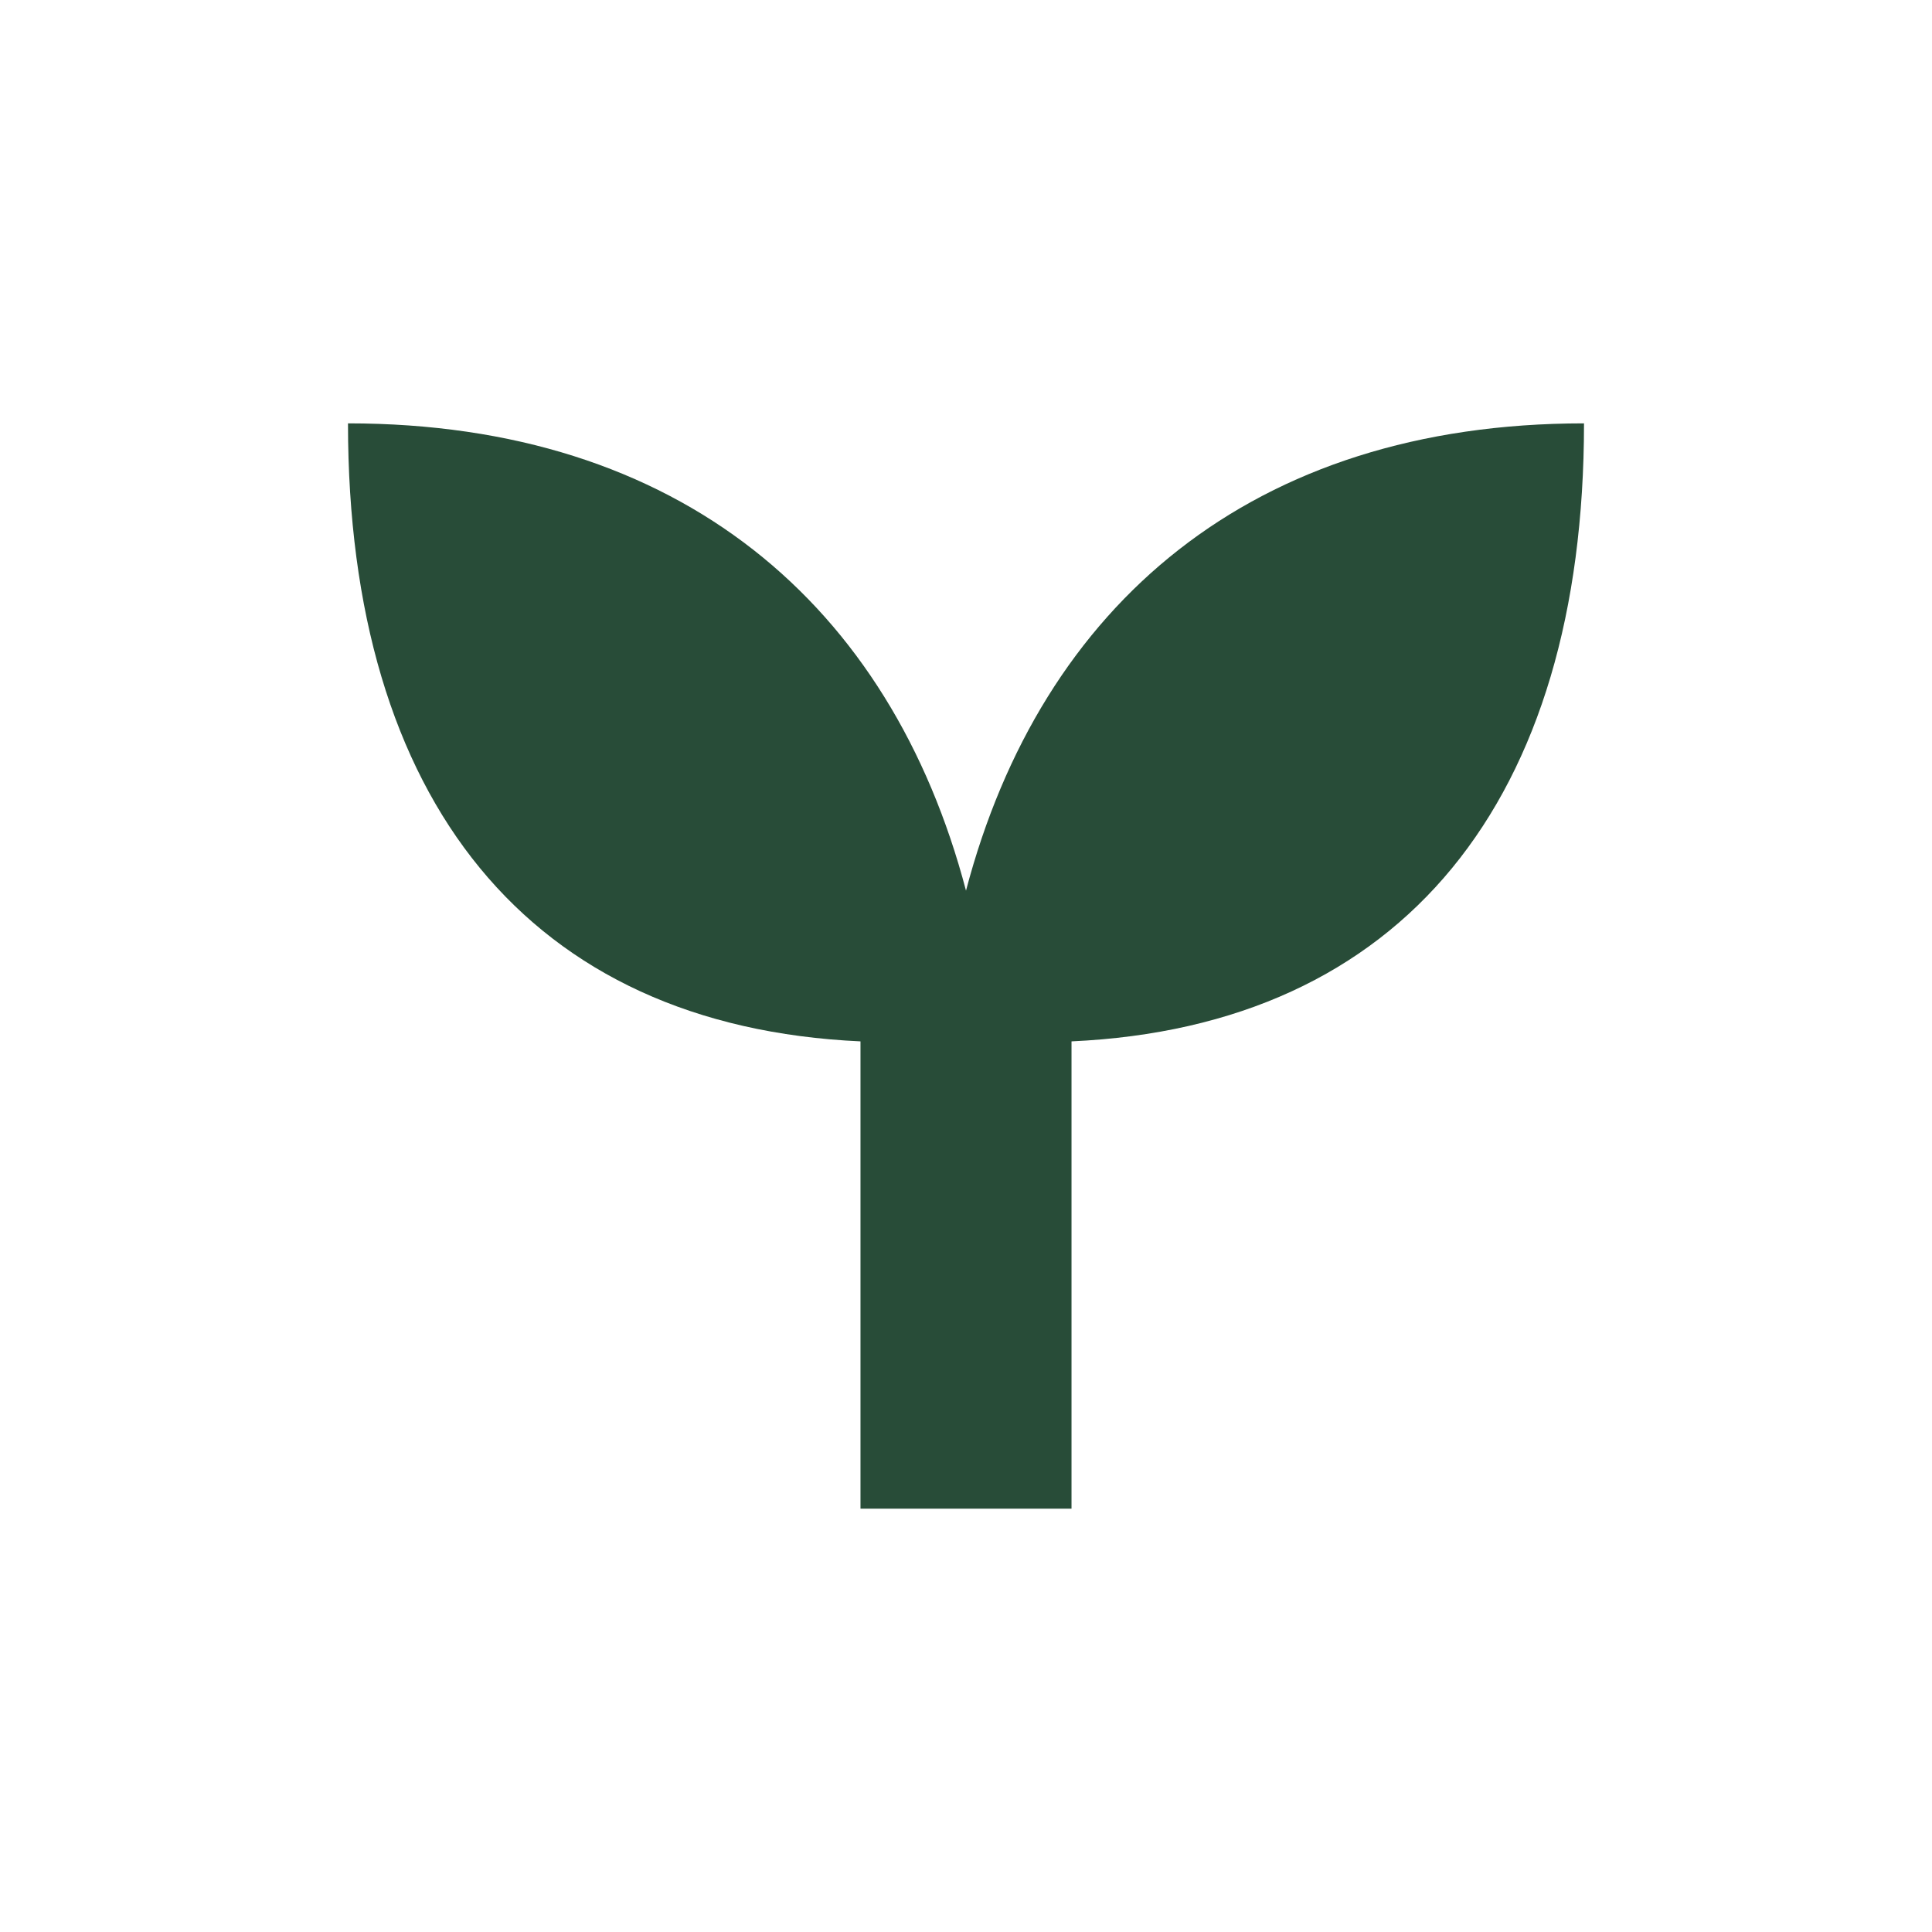
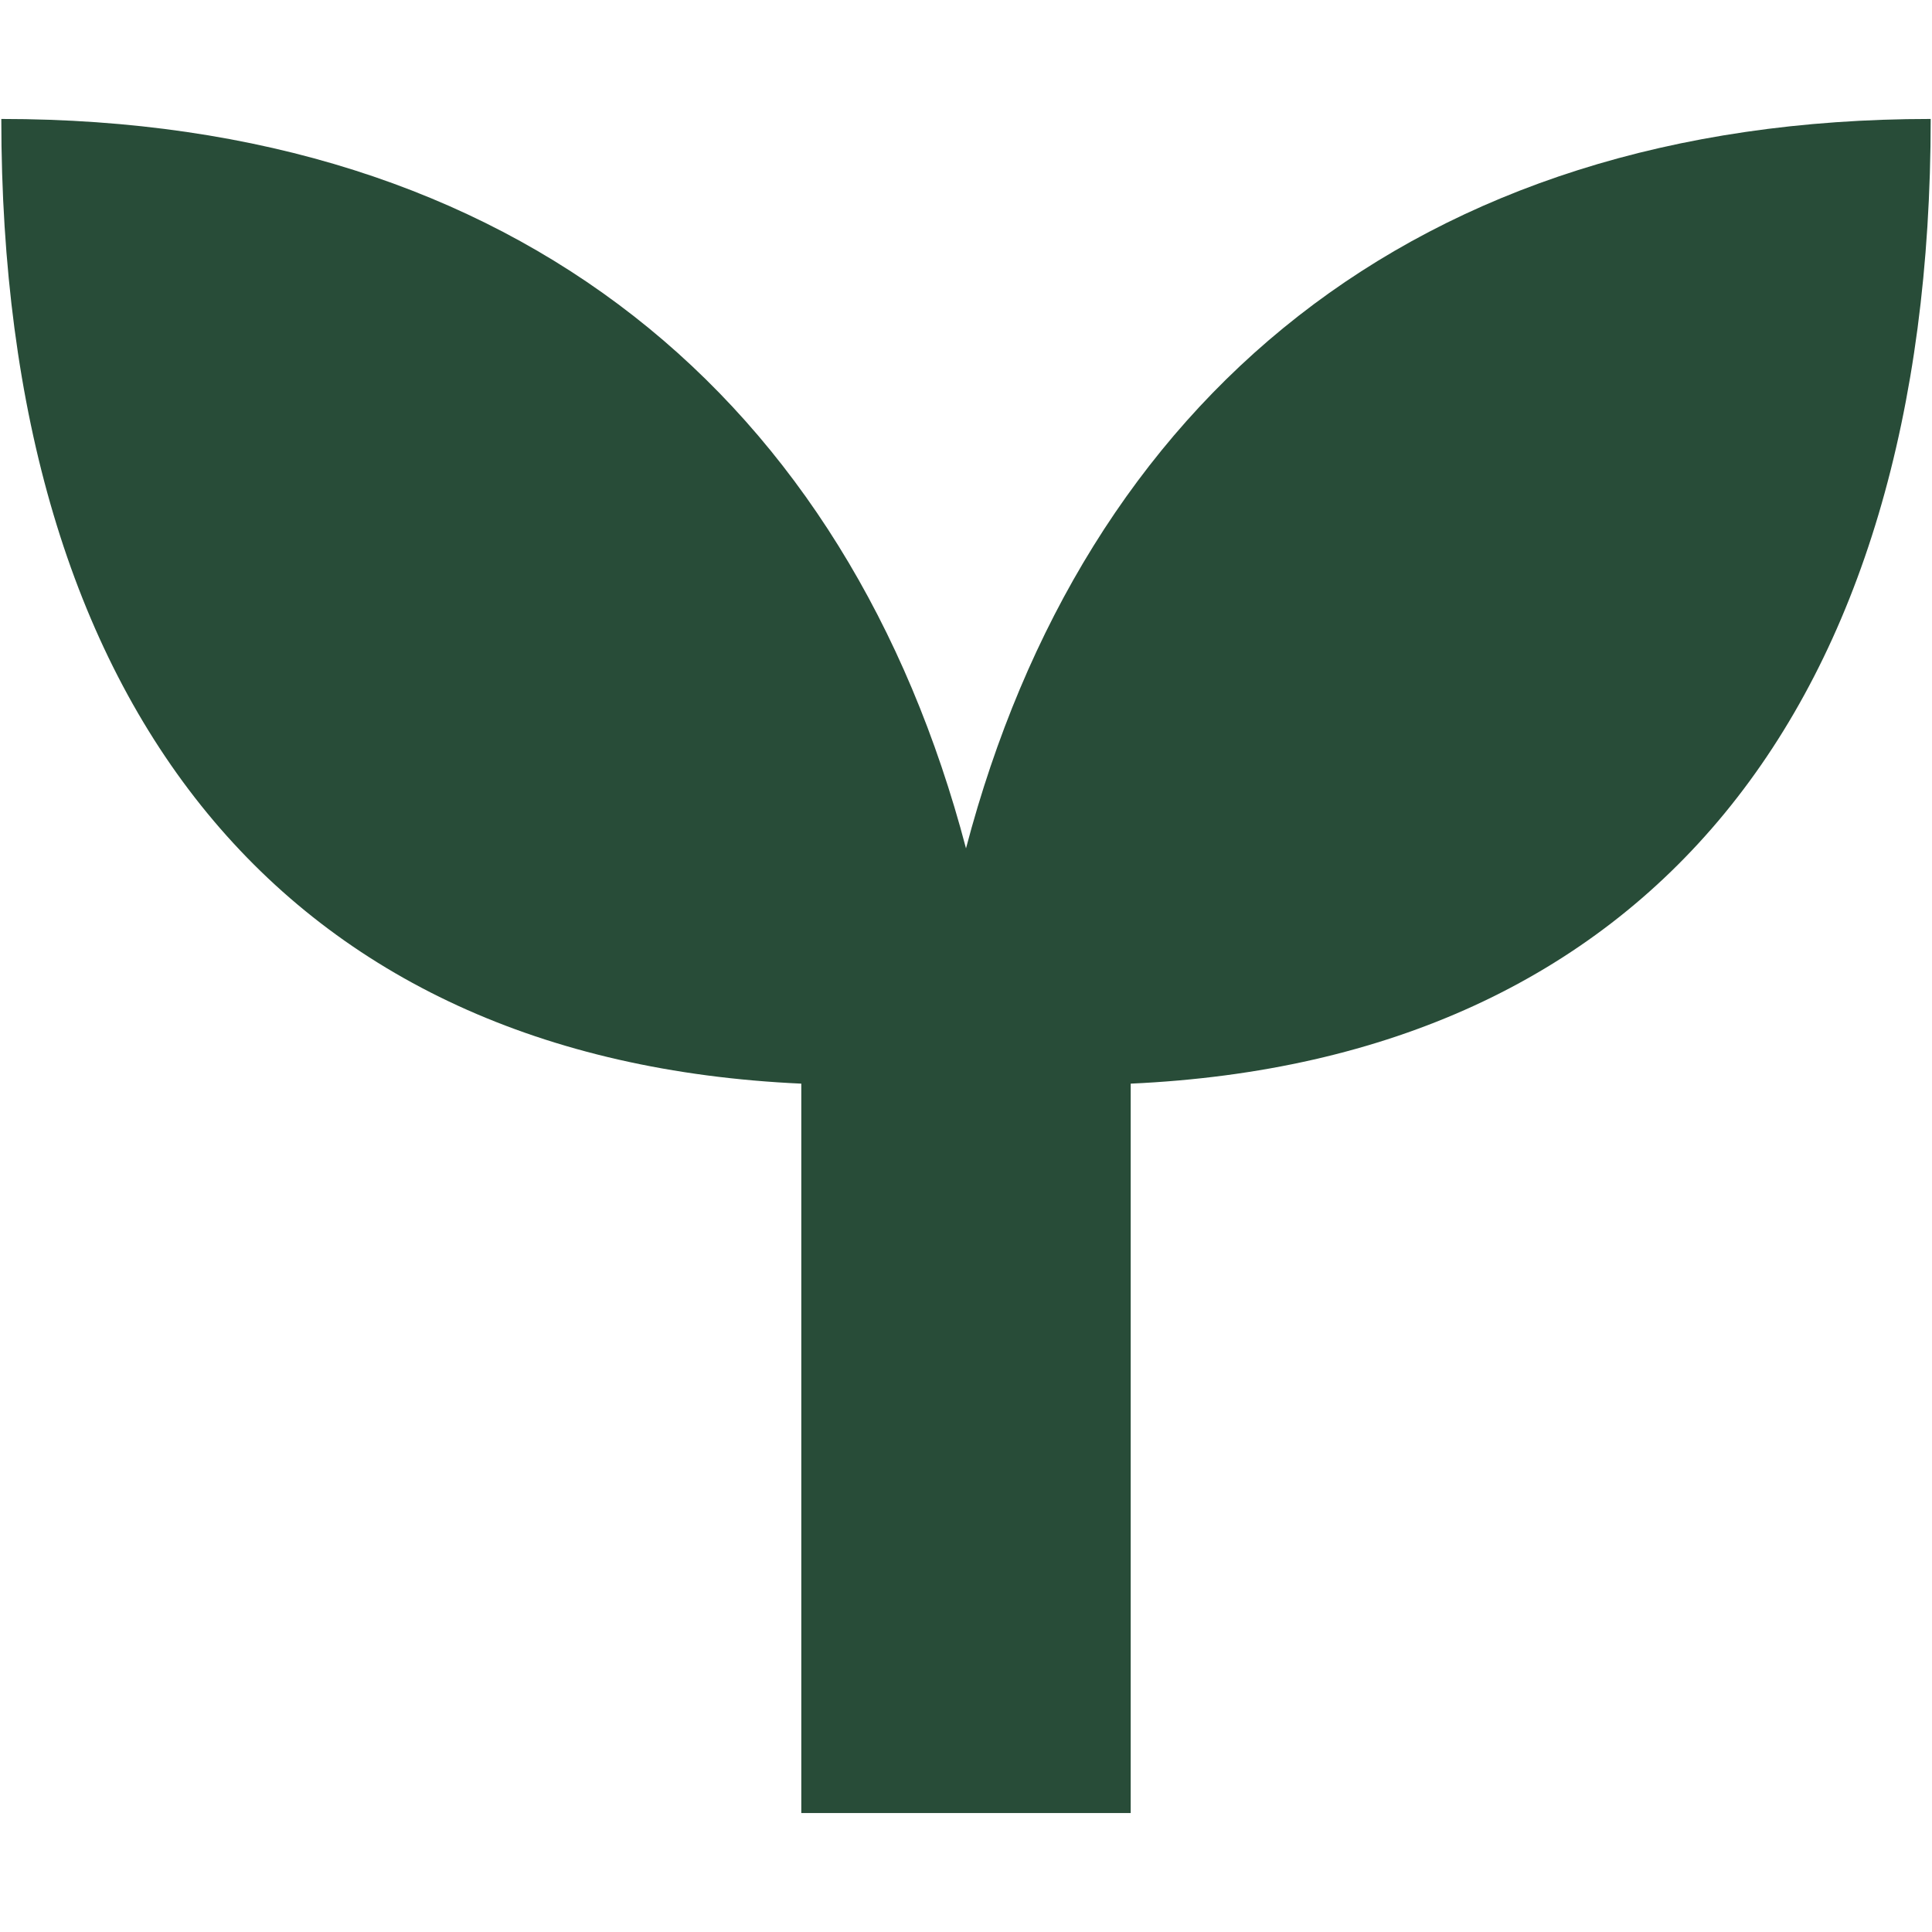
<svg xmlns="http://www.w3.org/2000/svg" width="512" height="512" viewBox="0 0 512 512" role="img" aria-labelledby="title description">
-   <svg x="0" y="0" width="512" height="512" viewBox="0 0 1024 1024" preserveAspectRatio="xMidYMid meet">
+   <svg x="-143.61" y="-143.61" width="799.22" height="799.22" viewBox="0 0 1024 1024" preserveAspectRatio="xMidYMid meet">
    <g transform="translate(-20.61003 -20.61003) scale(1.040254)">
      <svg x="128" y="128" width="768" height="768" viewBox="0 5 100 100">
        <path d="M43 91V60C21 59 9 44 9 19C31 19 45 31 50 50C55 31 69 19 91 19C91 44 79 59 57 60V91Z" fill="#284c38" />
      </svg>
    </g>
  </svg>
</svg>
